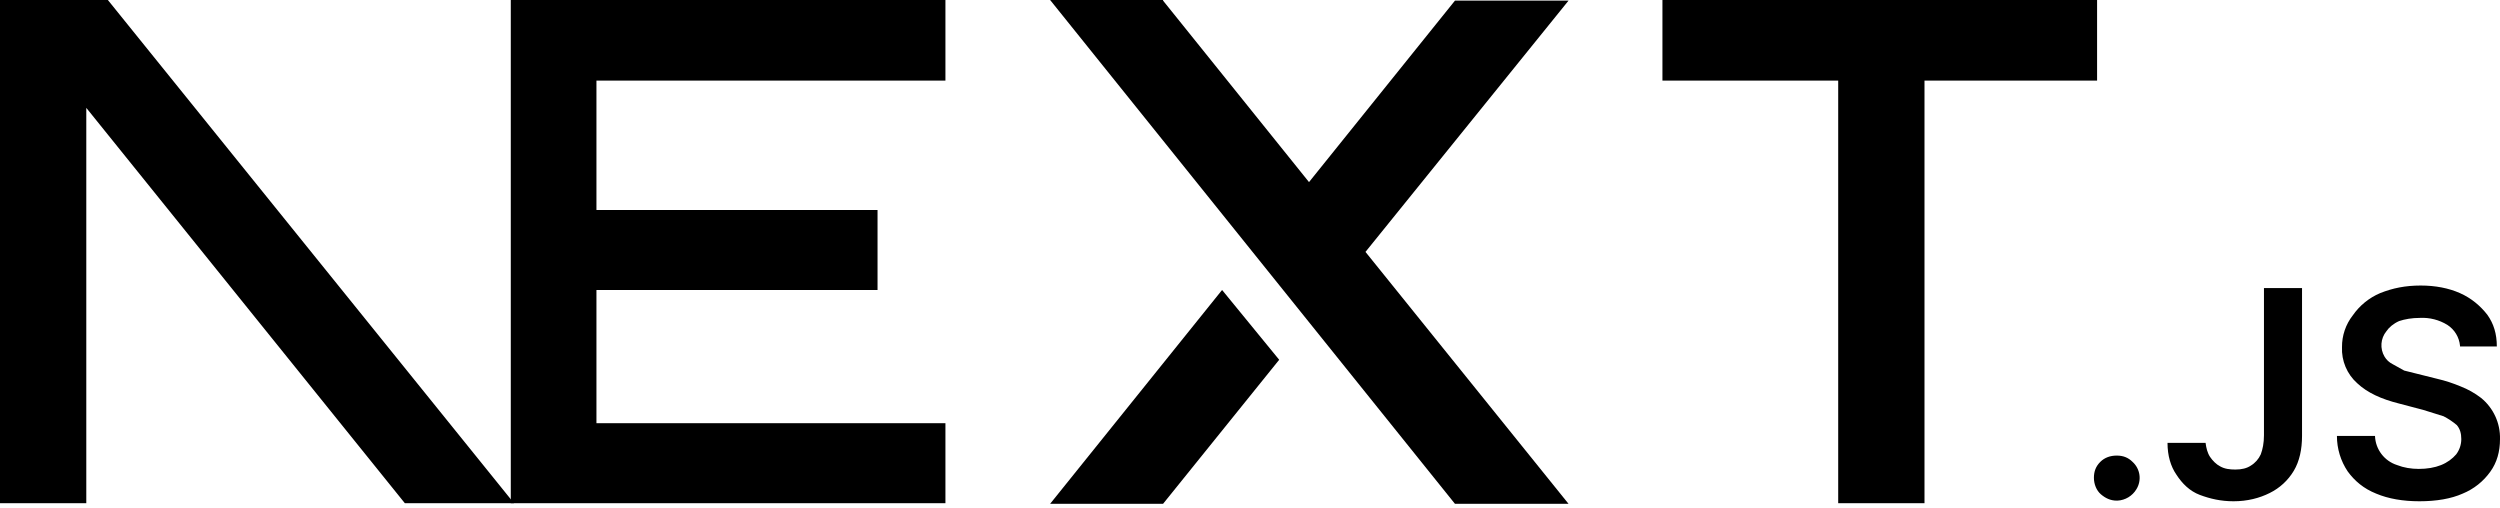
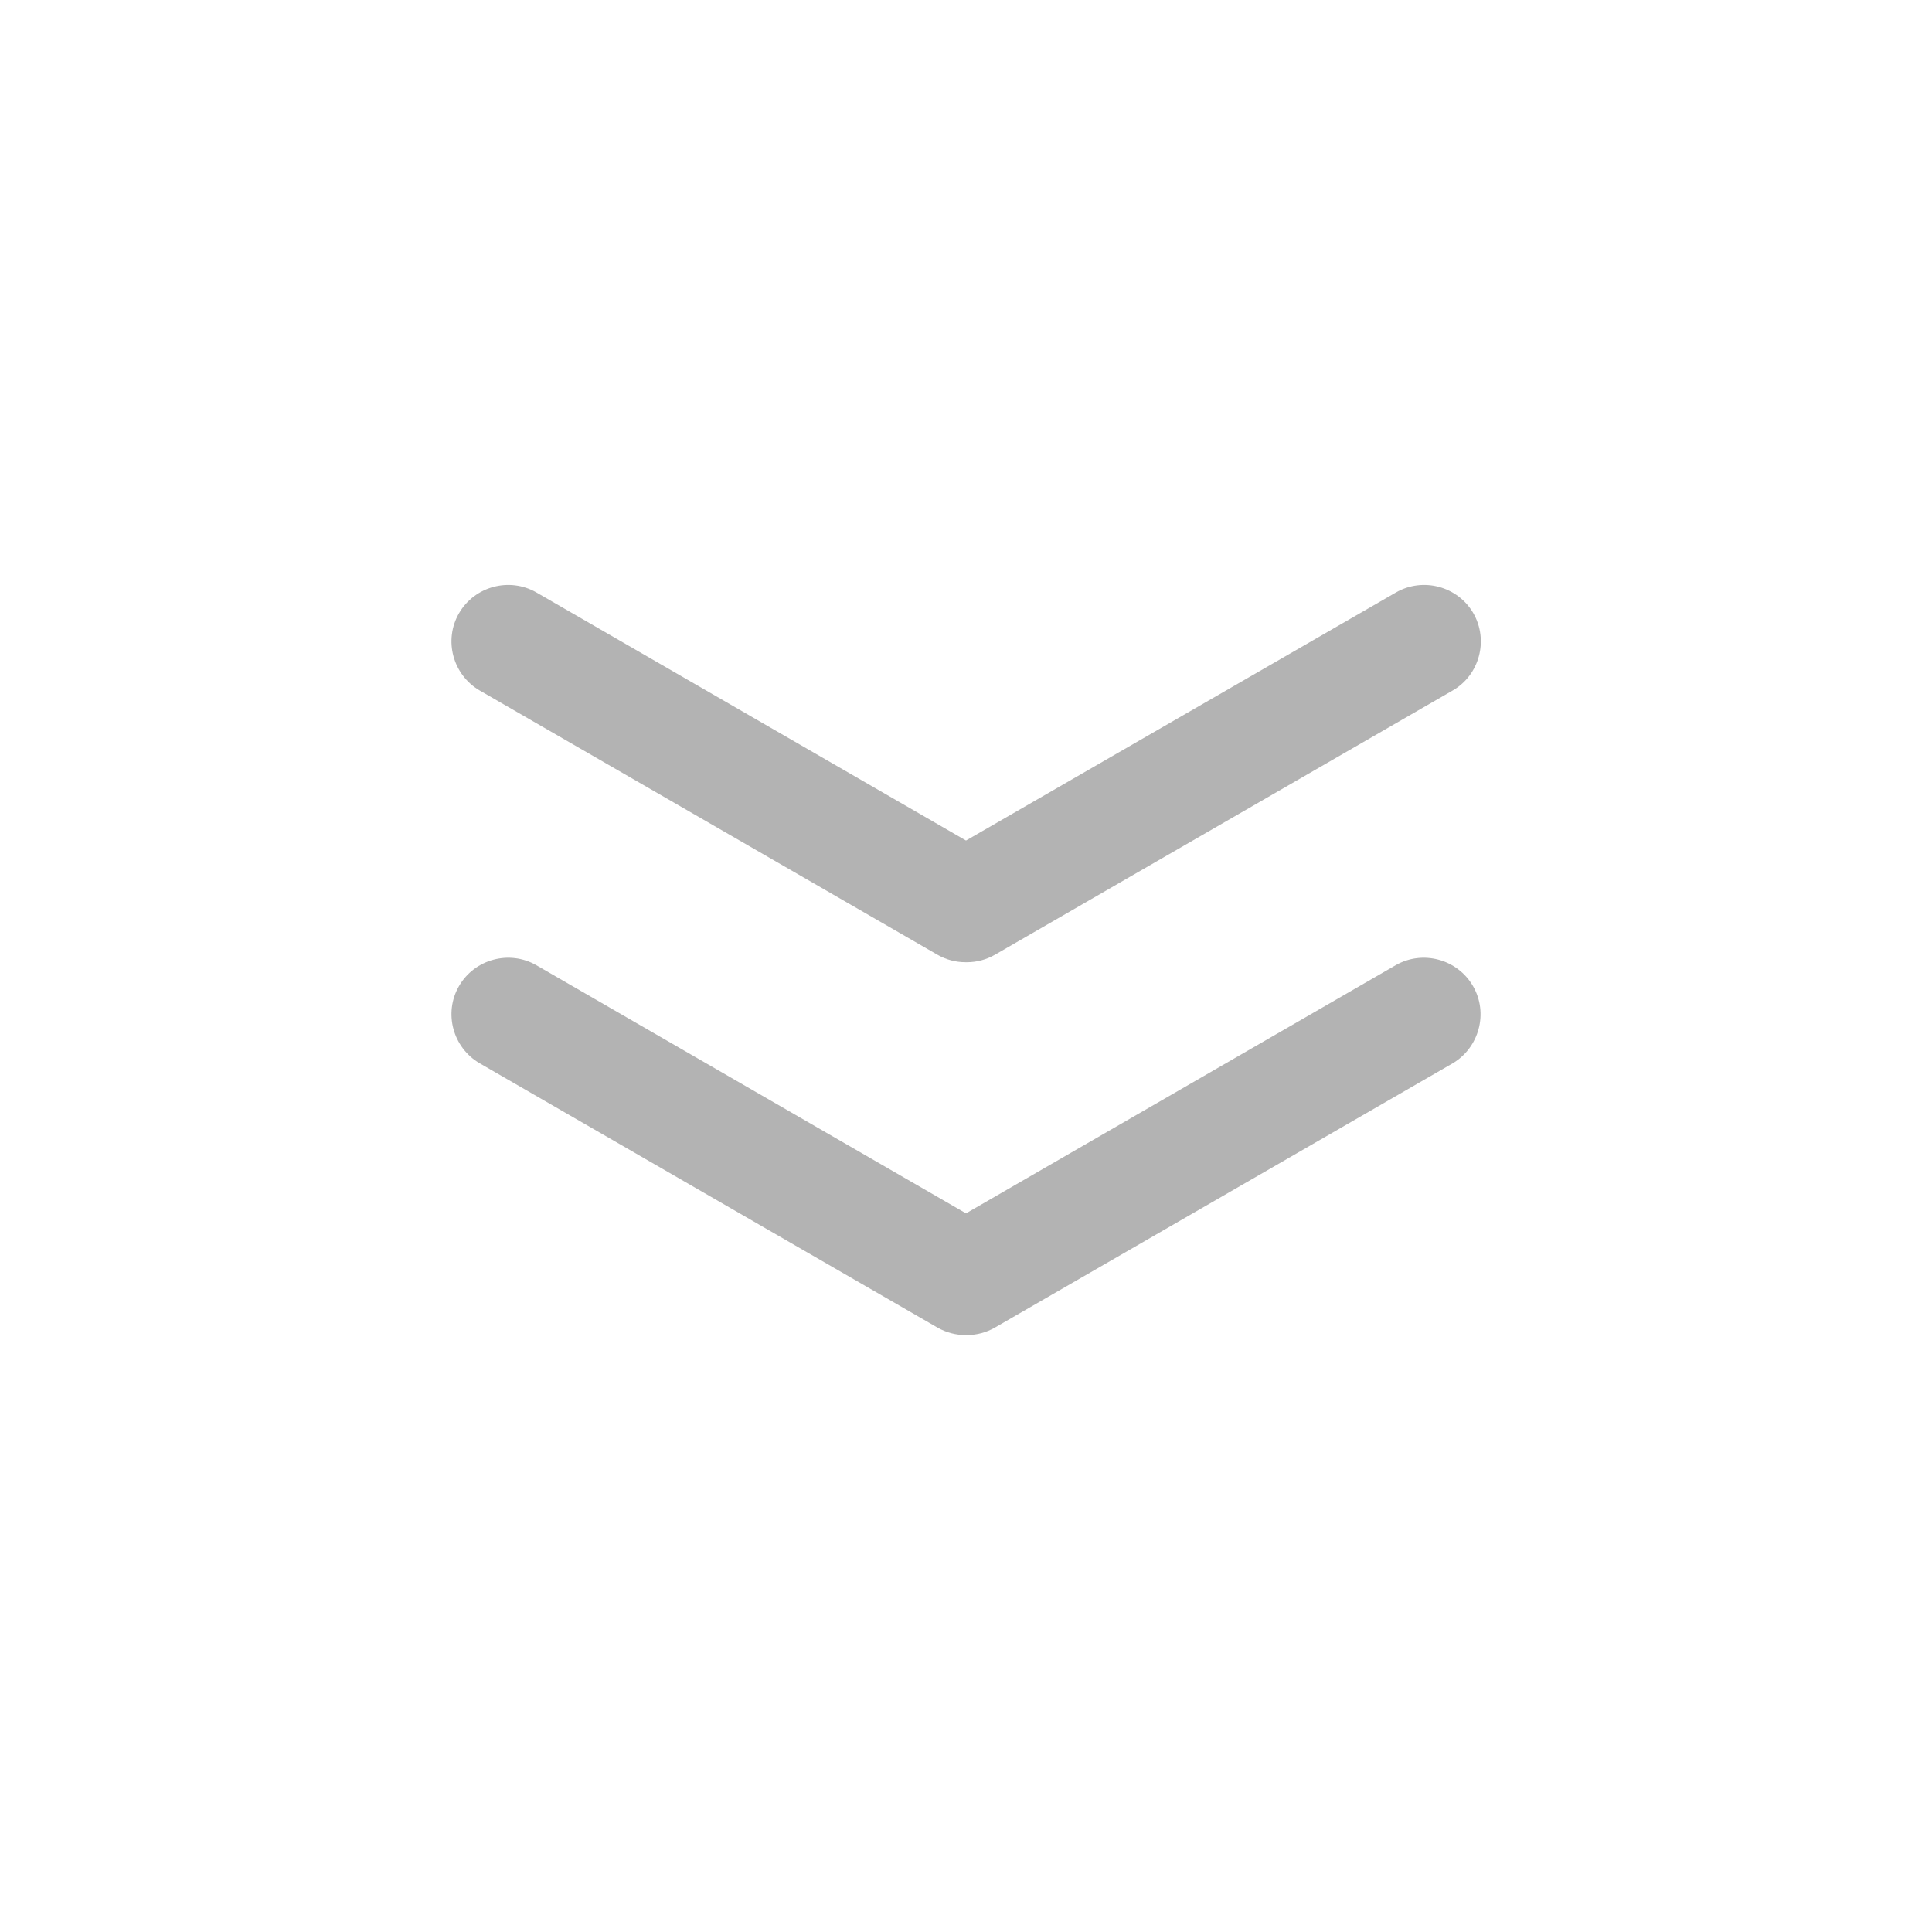
- <svg xmlns="http://www.w3.org/2000/svg" fill="none" viewBox="0 0 394 80">
-   <path fill="#000" d="M262 0h68.5v12.7h-27.2v66.6h-13.6V12.7H262V0ZM149 0v12.7H94v20.4h44.3v12.6H94v21h55v12.6H80.5V0h68.7zm34.3 0h-17.8l63.8 79.4h17.9l-32-39.7 32-39.6h-17.9l-23 28.6-23-28.6zm18.3 56.7-9-11-27.1 33.7h17.8l18.3-22.7z" />
-   <path fill="#000" d="M81 79.3 17 0H0v79.3h13.6V17l50.2 62.3H81Zm252.6-.4c-1 0-1.8-.4-2.5-1s-1.1-1.6-1.1-2.6.3-1.8 1-2.5 1.6-1 2.6-1 1.8.3 2.5 1a3.4 3.4 0 0 1 .6 4.3 3.7 3.7 0 0 1-3 1.8zm23.2-33.5h6v23.3c0 2.1-.4 4-1.3 5.5a9.1 9.1 0 0 1-3.8 3.5c-1.6.8-3.5 1.3-5.7 1.3-2 0-3.7-.4-5.3-1s-2.8-1.8-3.7-3.2c-.9-1.3-1.4-3-1.4-5h6c.1.8.3 1.6.7 2.2s1 1.2 1.6 1.5c.7.4 1.5.5 2.4.5 1 0 1.8-.2 2.4-.6a4 4 0 0 0 1.6-1.8c.3-.8.5-1.8.5-3V45.5zm30.9 9.1a4.4 4.4 0 0 0-2-3.3 7.5 7.5 0 0 0-4.3-1.1c-1.3 0-2.4.2-3.3.5-.9.4-1.6 1-2 1.6a3.5 3.5 0 0 0-.3 4c.3.5.7.9 1.3 1.2l1.8 1 2 .5 3.2.8c1.3.3 2.5.7 3.7 1.2a13 13 0 0 1 3.2 1.8 8.1 8.1 0 0 1 3 6.5c0 2-.5 3.7-1.5 5.1a10 10 0 0 1-4.4 3.5c-1.8.8-4.1 1.2-6.8 1.2-2.6 0-4.9-.4-6.8-1.2-2-.8-3.4-2-4.5-3.5a10 10 0 0 1-1.7-5.6h6a5 5 0 0 0 3.5 4.6c1 .4 2.2.6 3.4.6 1.3 0 2.5-.2 3.5-.6 1-.4 1.8-1 2.4-1.7a4 4 0 0 0 .8-2.4c0-.9-.2-1.6-.7-2.2a11 11 0 0 0-2.1-1.4l-3.2-1-3.8-1c-2.8-.7-5-1.7-6.6-3.2a7.2 7.2 0 0 1-2.4-5.7 8 8 0 0 1 1.7-5 10 10 0 0 1 4.3-3.5c2-.8 4-1.2 6.4-1.2 2.3 0 4.4.4 6.2 1.2 1.8.8 3.2 2 4.3 3.4 1 1.4 1.5 3 1.5 5h-5.8z" />
+ <svg xmlns="http://www.w3.org/2000/svg" t="1679135701487" class="icon" viewBox="0 0 1024 1024" version="1.1" p-id="1308" width="200" height="200">
+   <path d="M780.7 522.6c-8.3-14.3-26.7-19.2-41-11L512 643.1 284.3 511.6c-14.3-8.2-32.7-3.3-41 11-8.3 14.3-3.3 32.7 11 41l242.5 140c4.7 2.7 9.8 4 14.9 4h0.8c5.1 0 10.2-1.3 14.9-4l242.5-140c14.1-8.3 19.1-26.7 10.8-41z" fill="#B3B3B3" p-id="1309" />
+   <path d="M254.3 366l242.5 140c4.7 2.7 9.8 4 14.9 4h0.8c5.1 0 10.2-1.3 14.9-4l242.5-140c14.3-8.2 19.2-26.7 11-41-8.3-14.3-26.7-19.2-41-11L512 445.5 284.3 314c-14.3-8.2-32.7-3.3-41 11-8.3 14.3-3.3 32.7 11 41z" fill="#B3B3B3" p-id="1310" />
</svg>
